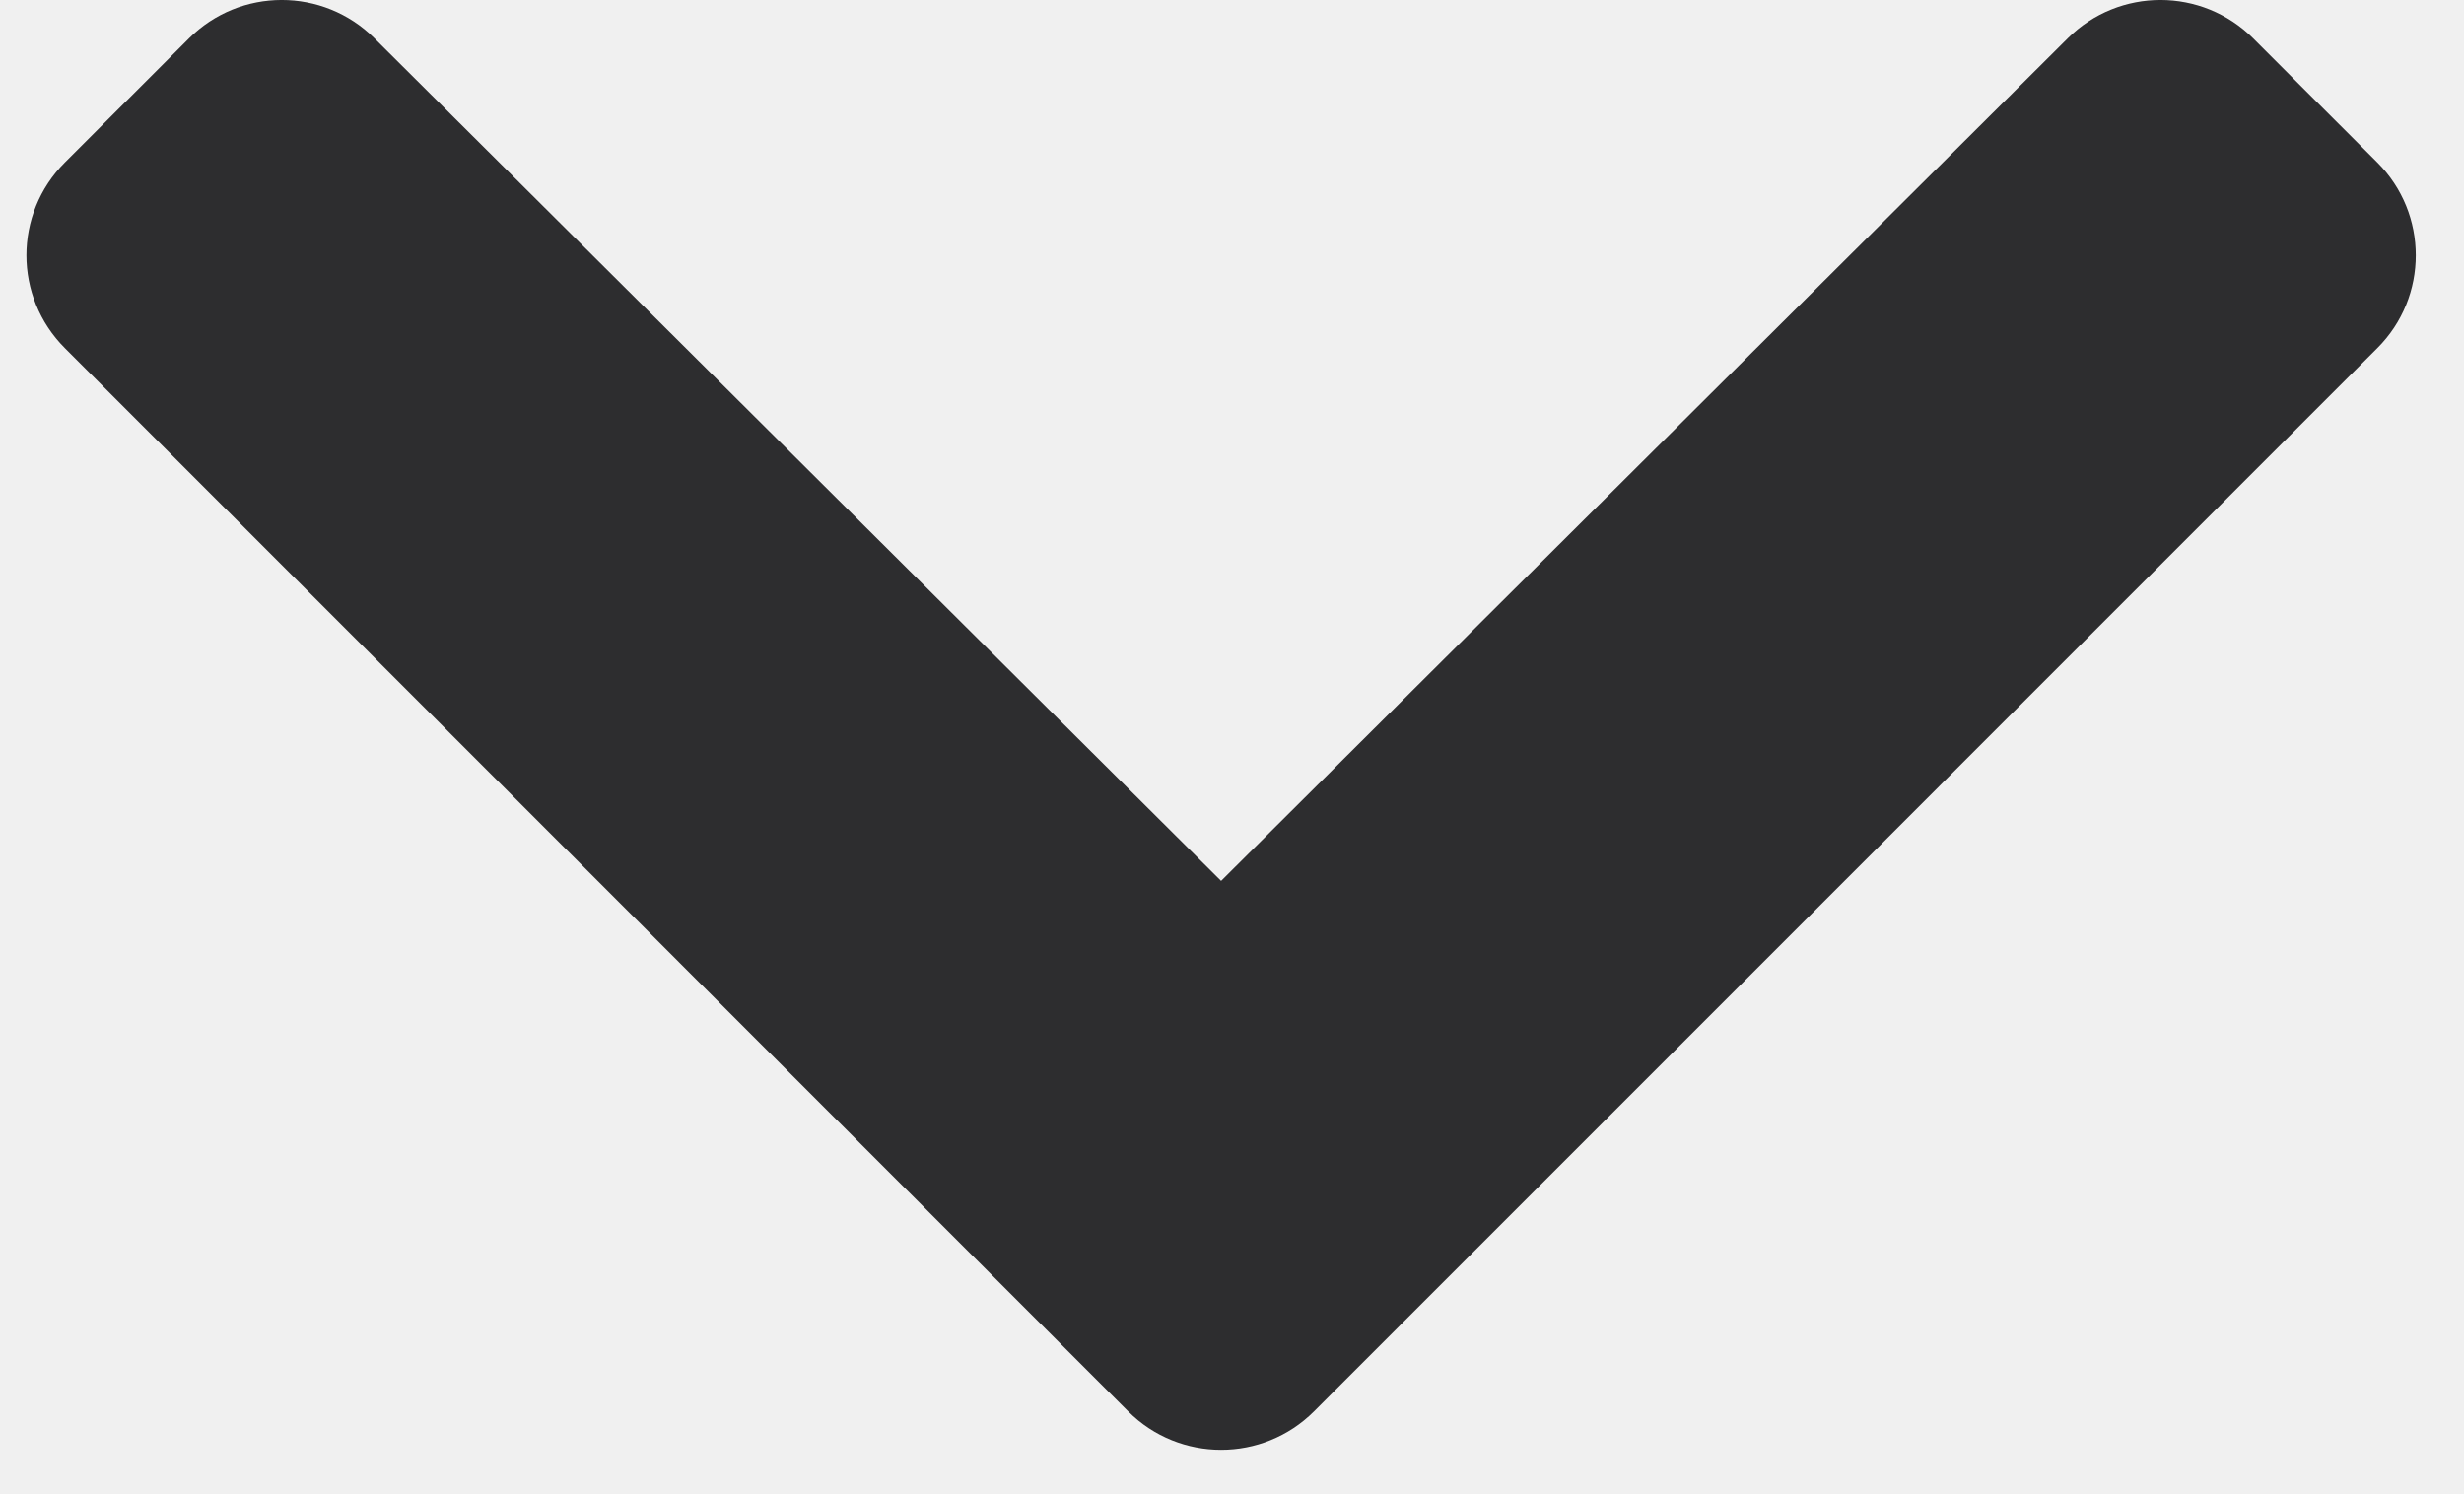
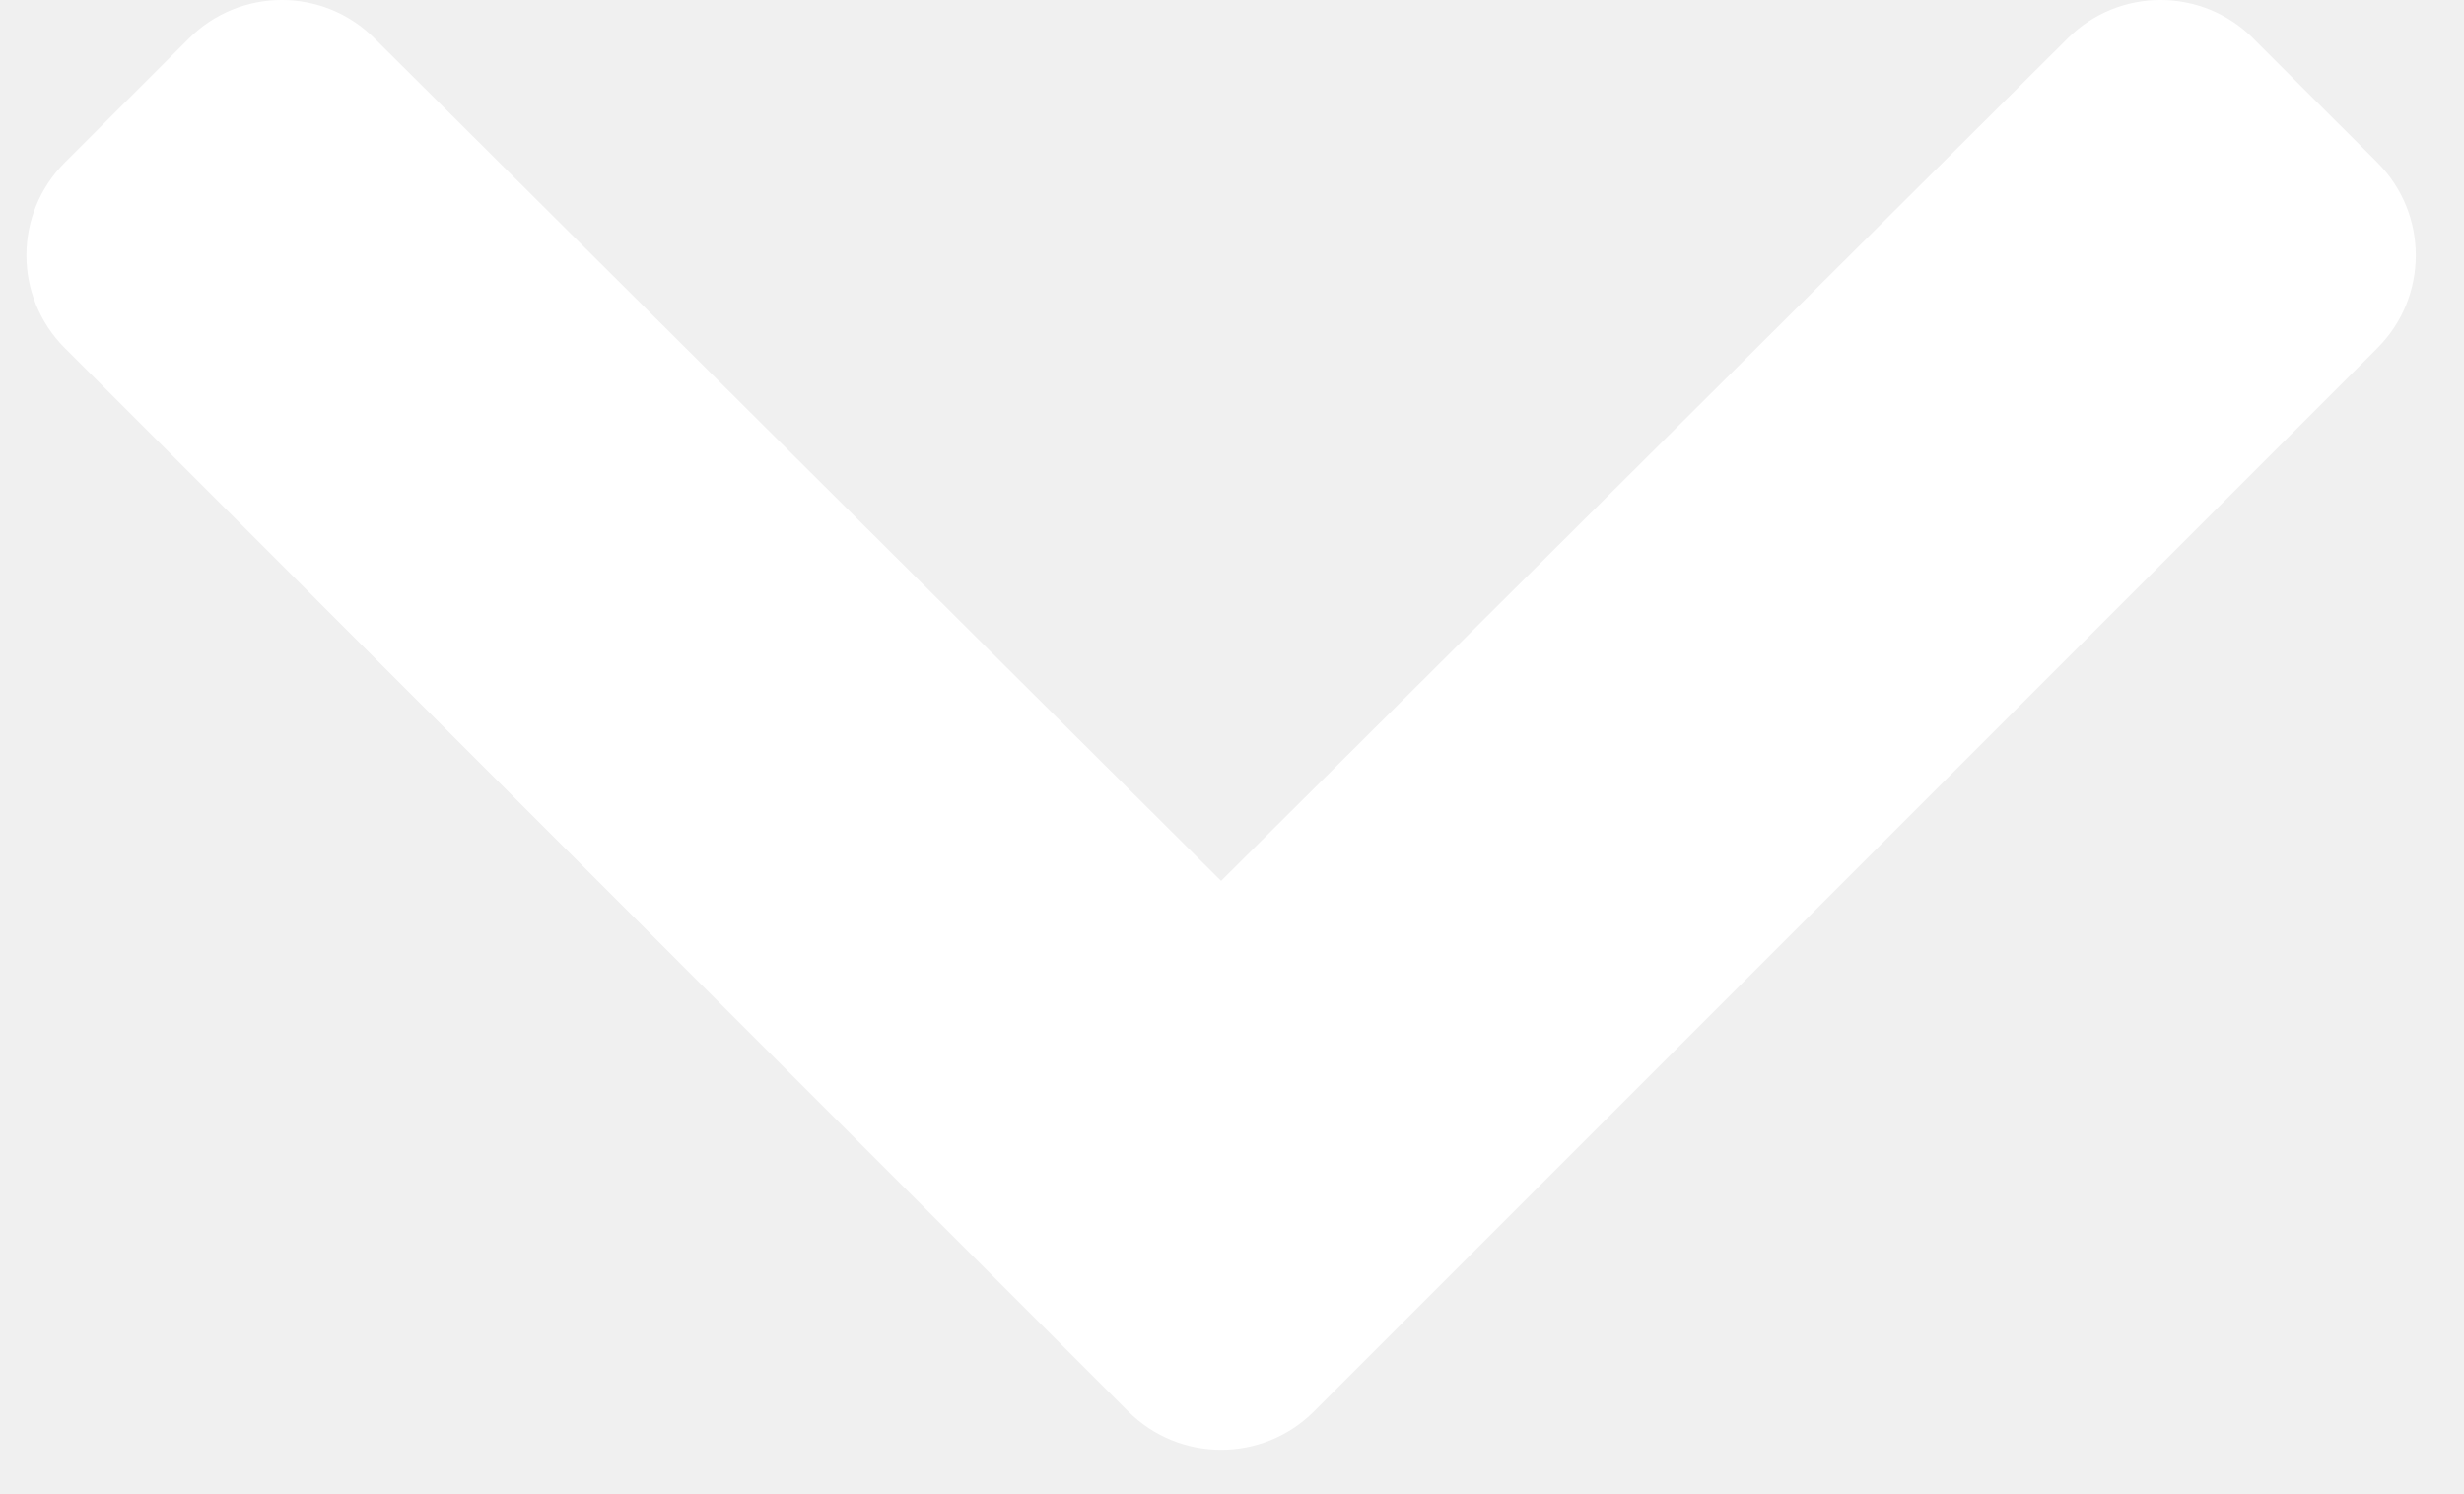
- <svg xmlns="http://www.w3.org/2000/svg" width="33" height="20" viewBox="0 0 33 20" fill="none">
-   <path d="M15.11 18.905L0.869 4.663C0.182 3.976 0.182 2.863 0.869 2.176L2.53 0.515C3.216 -0.171 4.327 -0.172 5.014 0.512L16.354 11.799L27.694 0.512C28.381 -0.172 29.492 -0.171 30.178 0.515L31.839 2.176C32.526 2.863 32.526 3.977 31.839 4.663L17.598 18.905C16.911 19.591 15.797 19.591 15.11 18.905Z" fill="#2D2D2F" />
+ <svg xmlns="http://www.w3.org/2000/svg" width="33" height="20" viewBox="0 0 33 20" fill="#ffffff">
+   <path d="M15.11 18.905L0.869 4.663C0.182 3.976 0.182 2.863 0.869 2.176L2.53 0.515C3.216 -0.171 4.327 -0.172 5.014 0.512L16.354 11.799L27.694 0.512C28.381 -0.172 29.492 -0.171 30.178 0.515L31.839 2.176C32.526 2.863 32.526 3.977 31.839 4.663L17.598 18.905C16.911 19.591 15.797 19.591 15.11 18.905Z" />
</svg>
